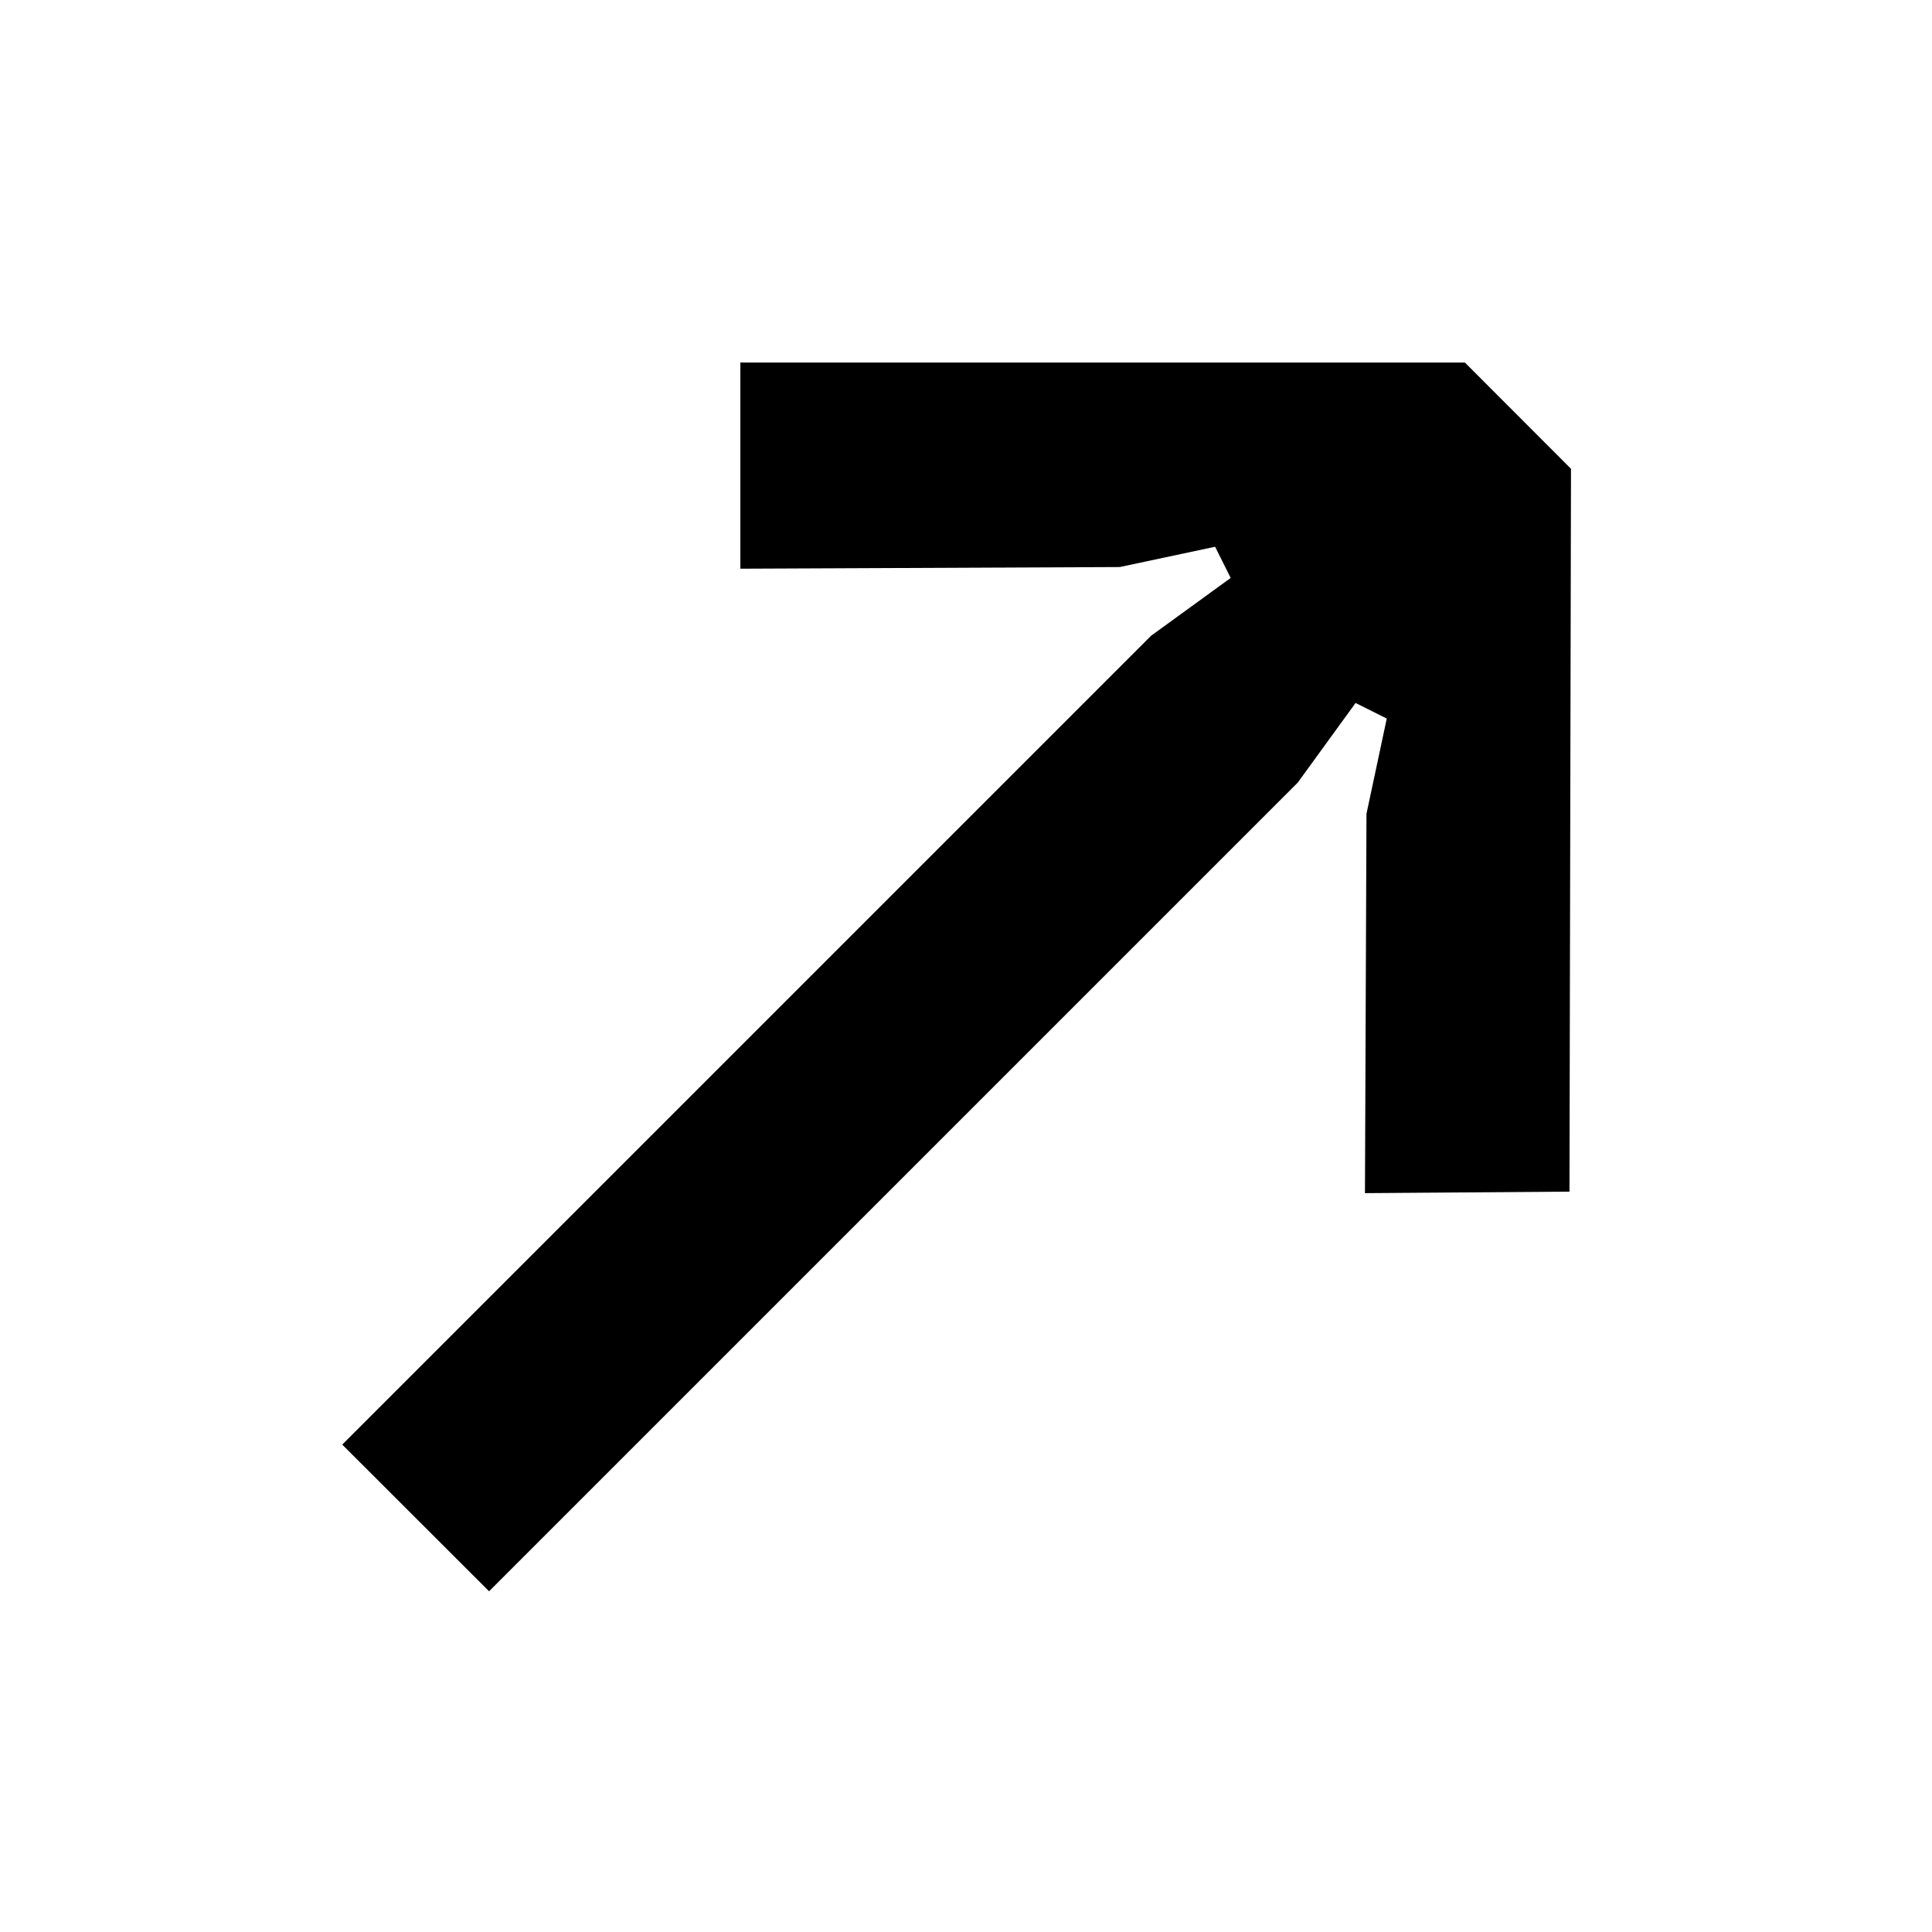
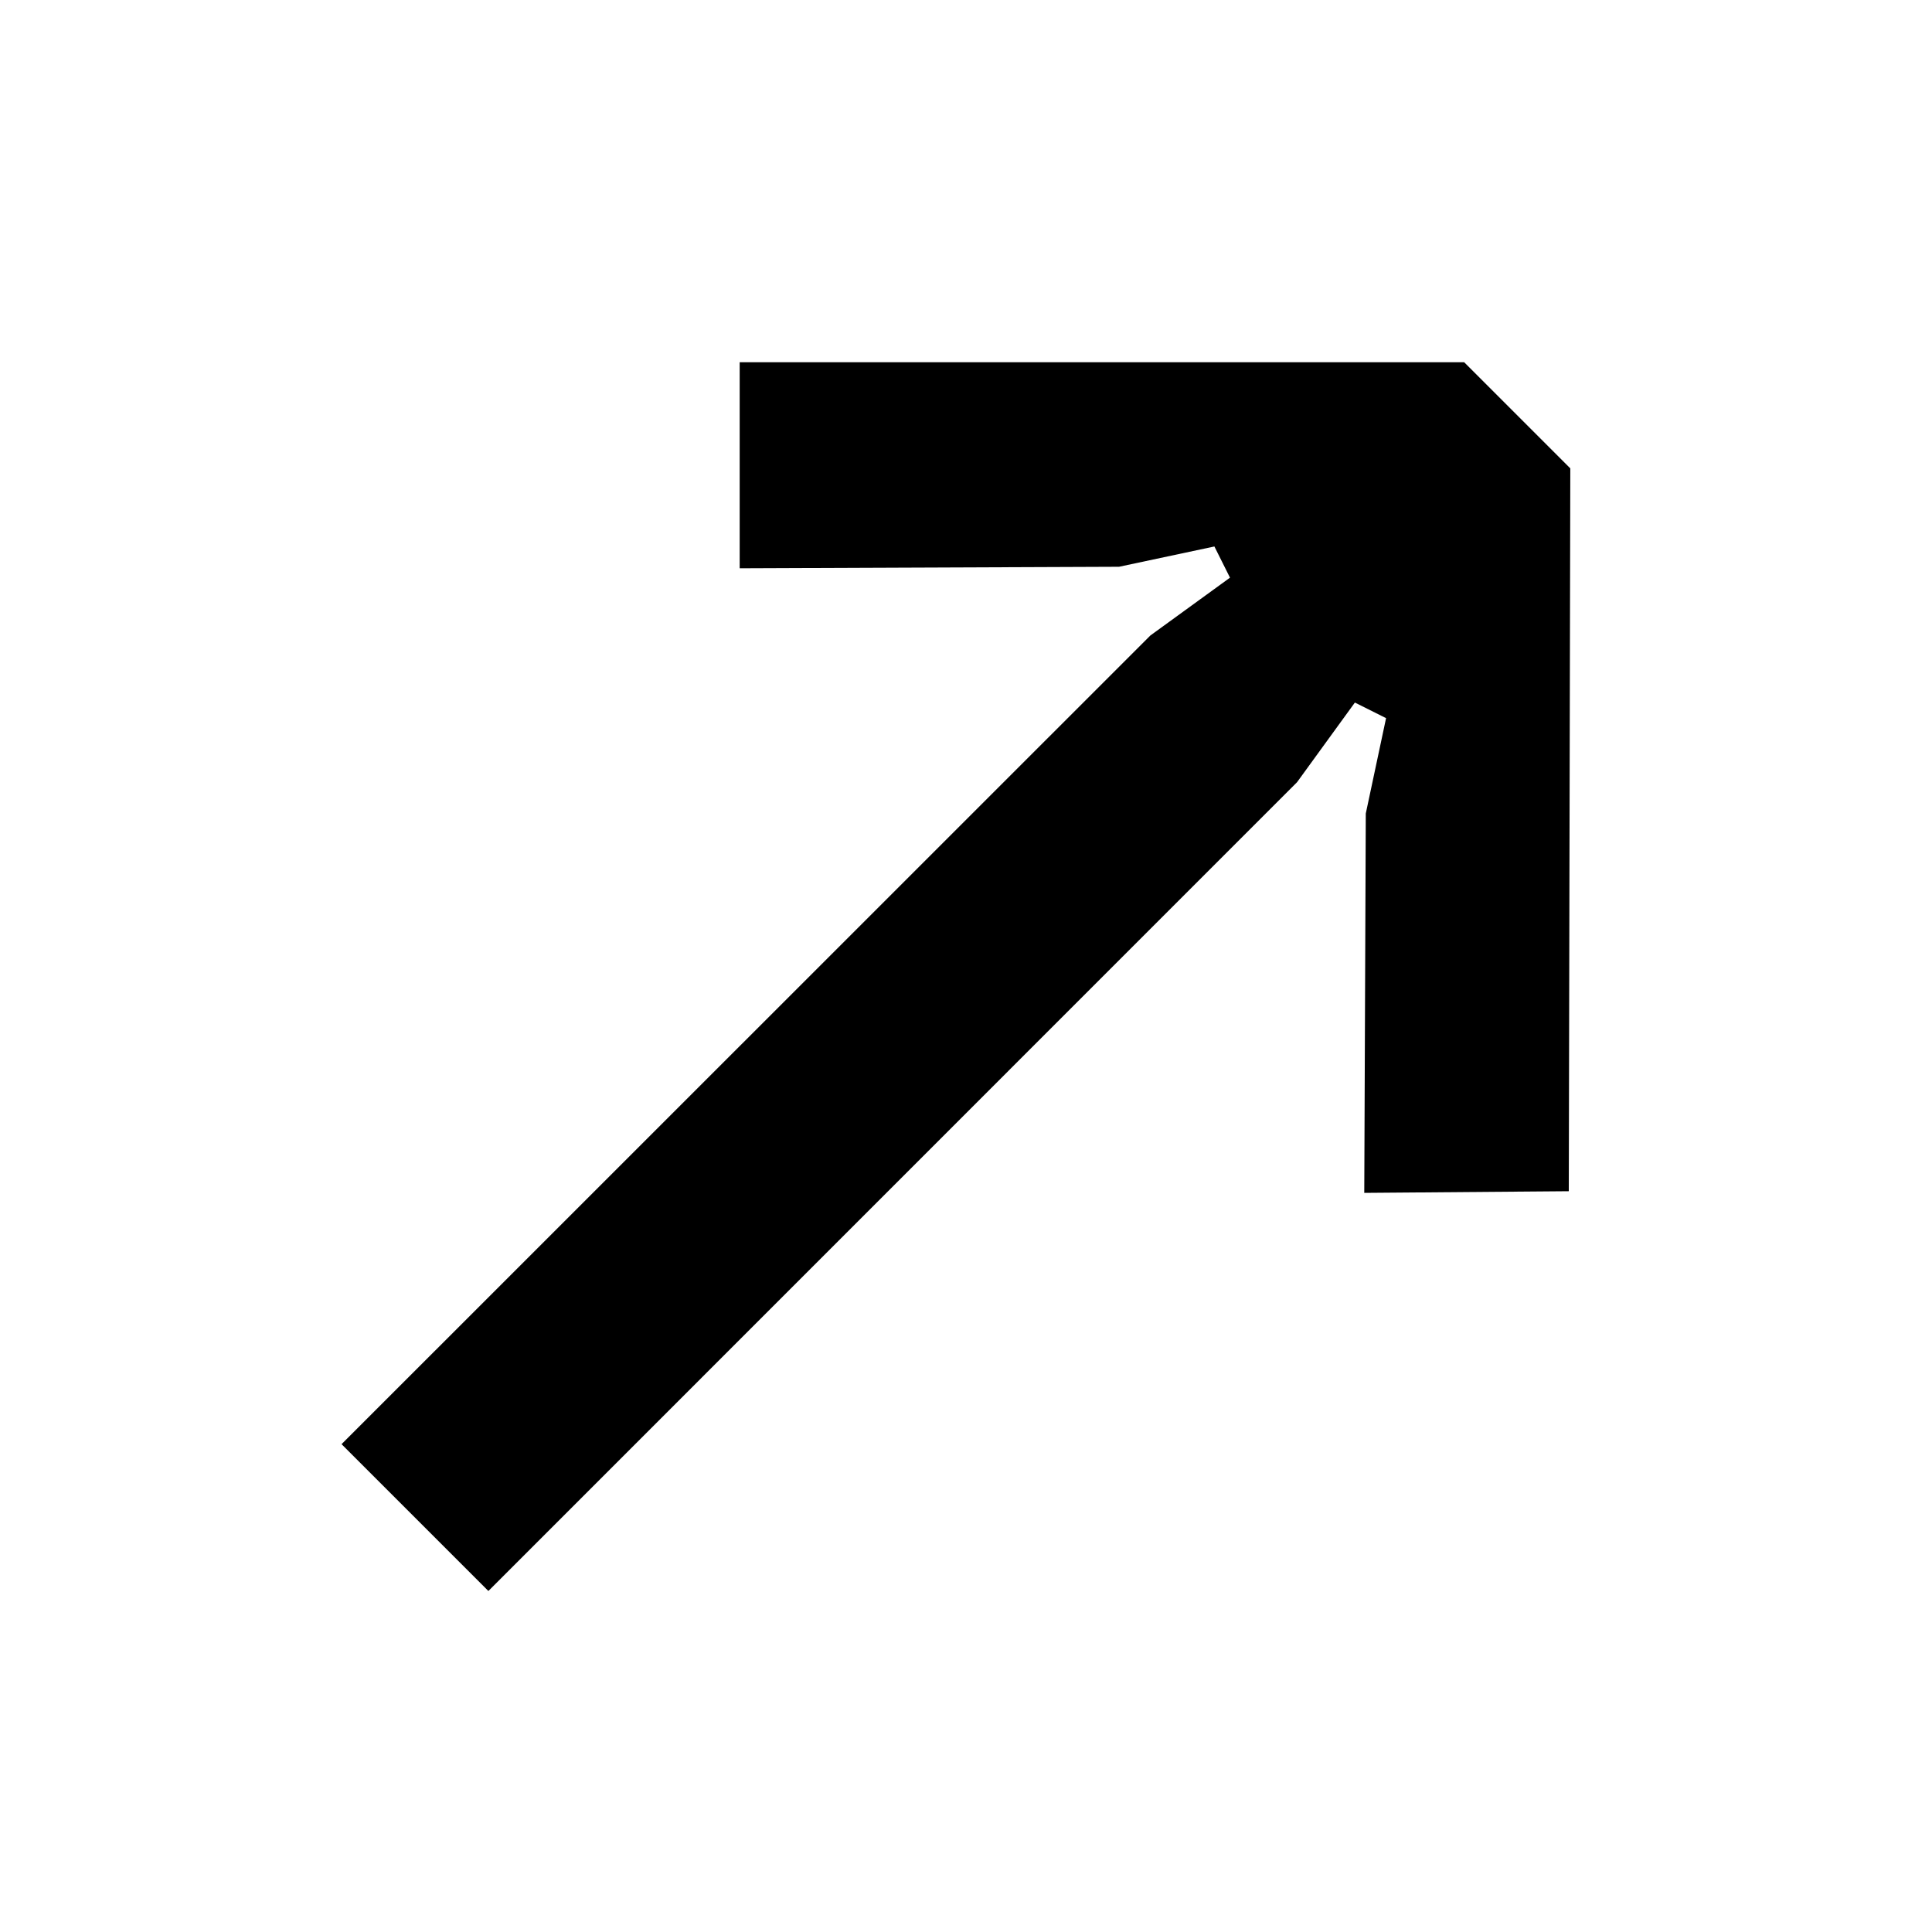
<svg xmlns="http://www.w3.org/2000/svg" width="14" height="14" viewBox="0 0 14 14" fill="none">
-   <path d="M11.373 8.635L9.891 8.646L9.902 5.897L10.049 5.207L9.823 5.094L9.404 5.671L3.544 11.531L2.48 10.468L8.341 4.607L8.918 4.188L8.805 3.962L8.114 4.109L5.365 4.121L5.365 2.627H10.615L11.384 3.397L11.373 8.635Z" fill="black" />
+   <path d="M11.368 8.632L9.886 8.644L9.897 5.895L10.044 5.204L9.818 5.091L9.399 5.668L3.539 11.529L2.475 10.465L8.336 4.605L8.913 4.186L8.8 3.96L8.109 4.107L5.36 4.118L5.36 2.625H10.61L11.379 3.394L11.368 8.632Z" fill="black" />
</svg>
